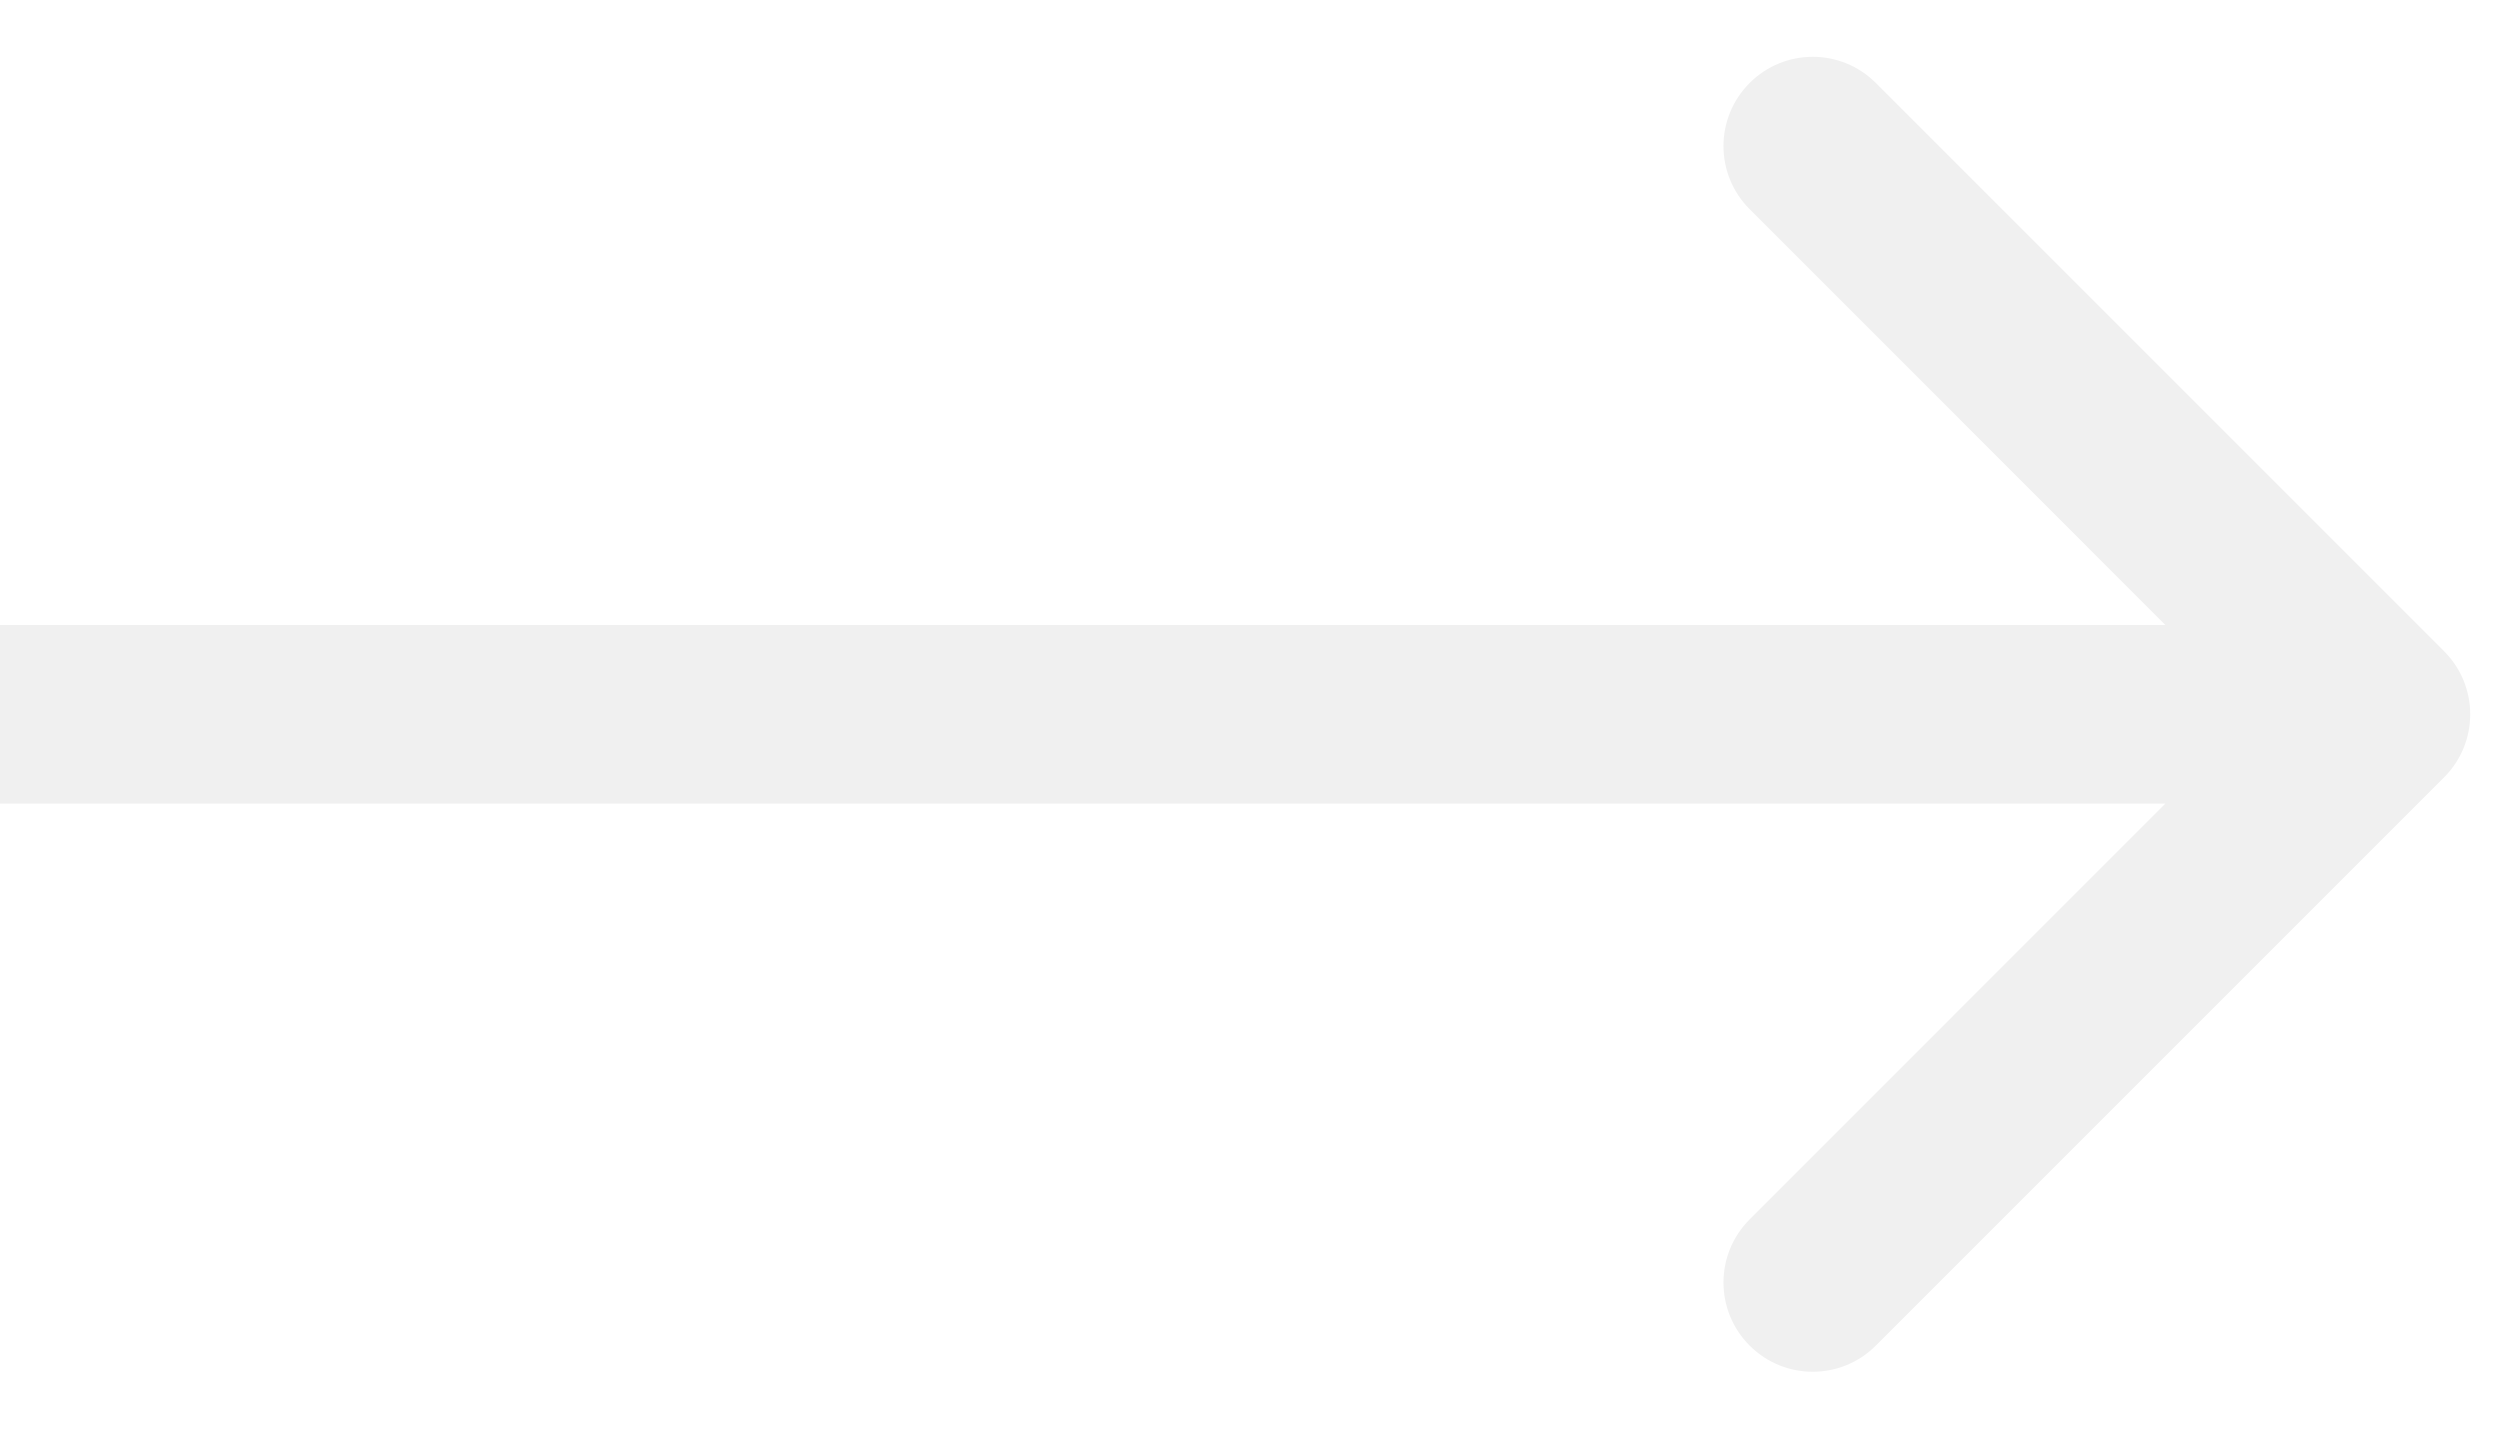
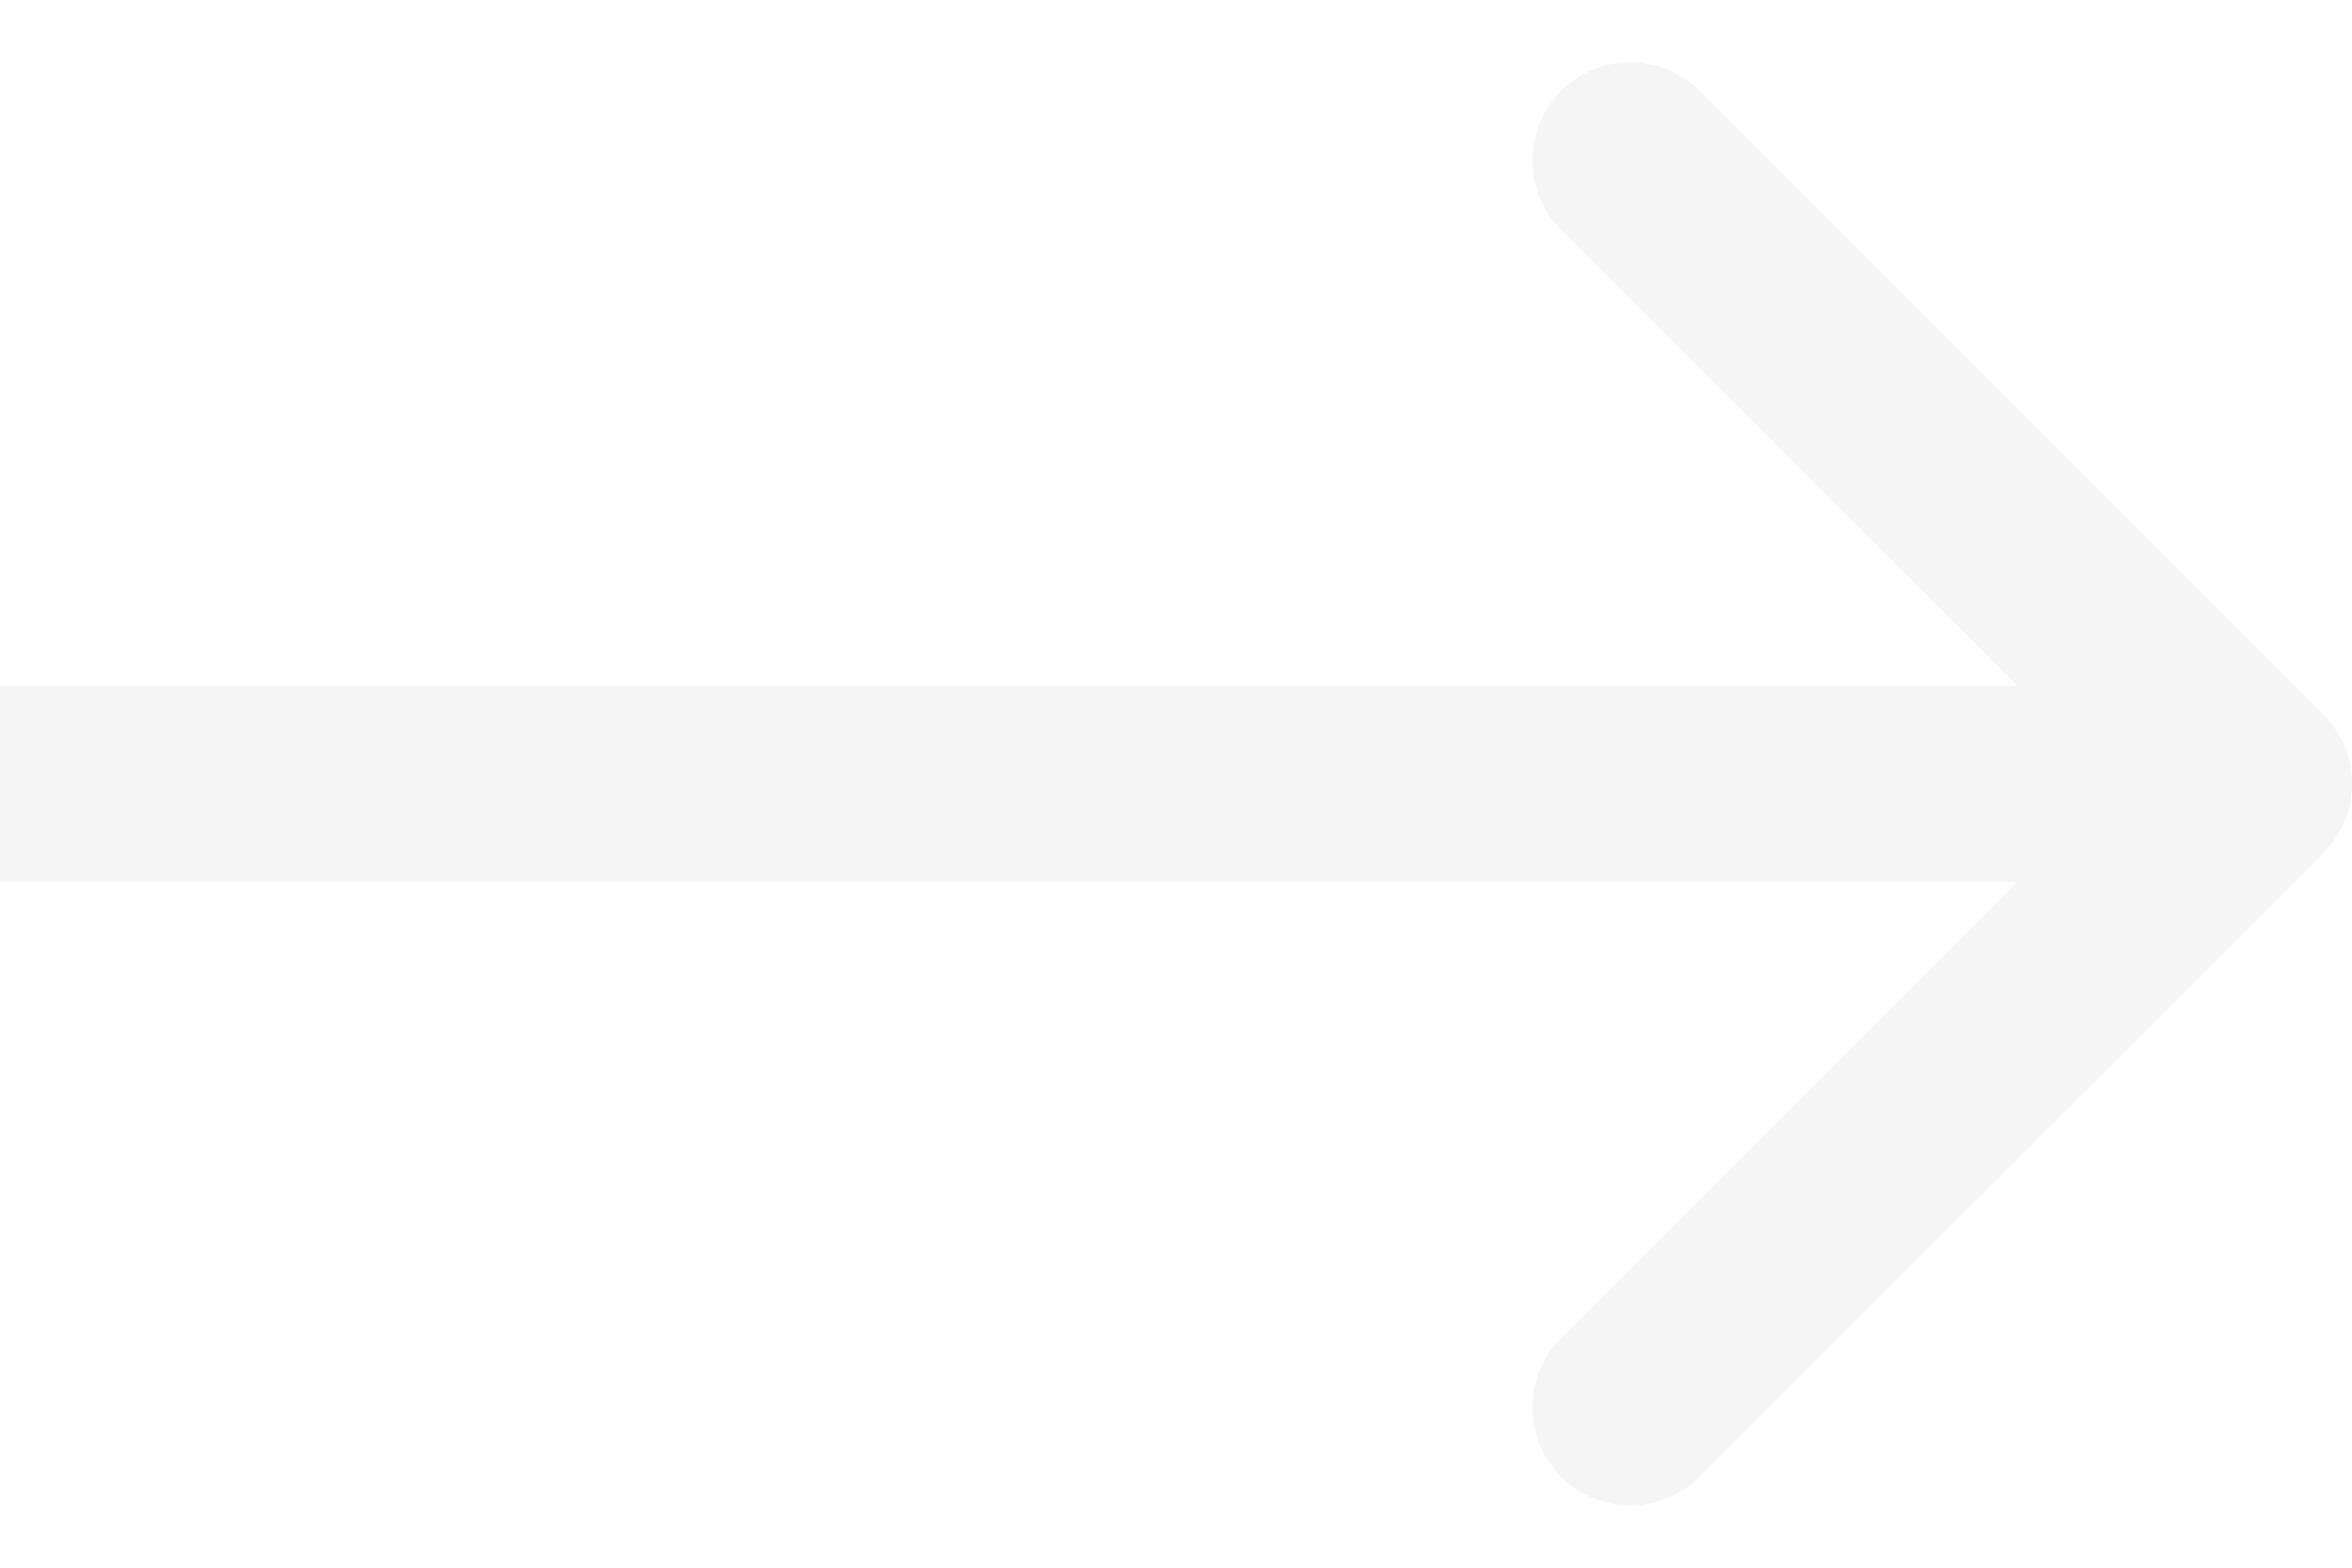
- <svg xmlns="http://www.w3.org/2000/svg" width="21" height="12" viewBox="0 0 21 12" fill="none">
-   <path d="M20.53 6.53C20.823 6.237 20.823 5.763 20.53 5.47L15.757 0.697C15.464 0.404 14.99 0.404 14.697 0.697C14.404 0.99 14.404 1.464 14.697 1.757L18.939 6L14.697 10.243C14.404 10.536 14.404 11.01 14.697 11.303C14.99 11.596 15.464 11.596 15.757 11.303L20.53 6.53ZM0 6.75H20V5.25H0V6.75Z" fill="#F0F0F0" />
+ <svg xmlns="http://www.w3.org/2000/svg" width="24" height="16" viewBox="0 0 24 16" fill="none">
+   <path d="M23.707 8.707C24.098 8.317 24.098 7.683 23.707 7.293L17.343 0.929C16.953 0.538 16.32 0.538 15.929 0.929C15.538 1.319 15.538 1.953 15.929 2.343L21.586 8L15.929 13.657C15.538 14.047 15.538 14.681 15.929 15.071C16.32 15.462 16.953 15.462 17.343 15.071L23.707 8.707ZM-1.74846e-07 9L23 9L23 7L1.74846e-07 7L-1.74846e-07 9Z" fill="#F5F5F5" />
</svg>
